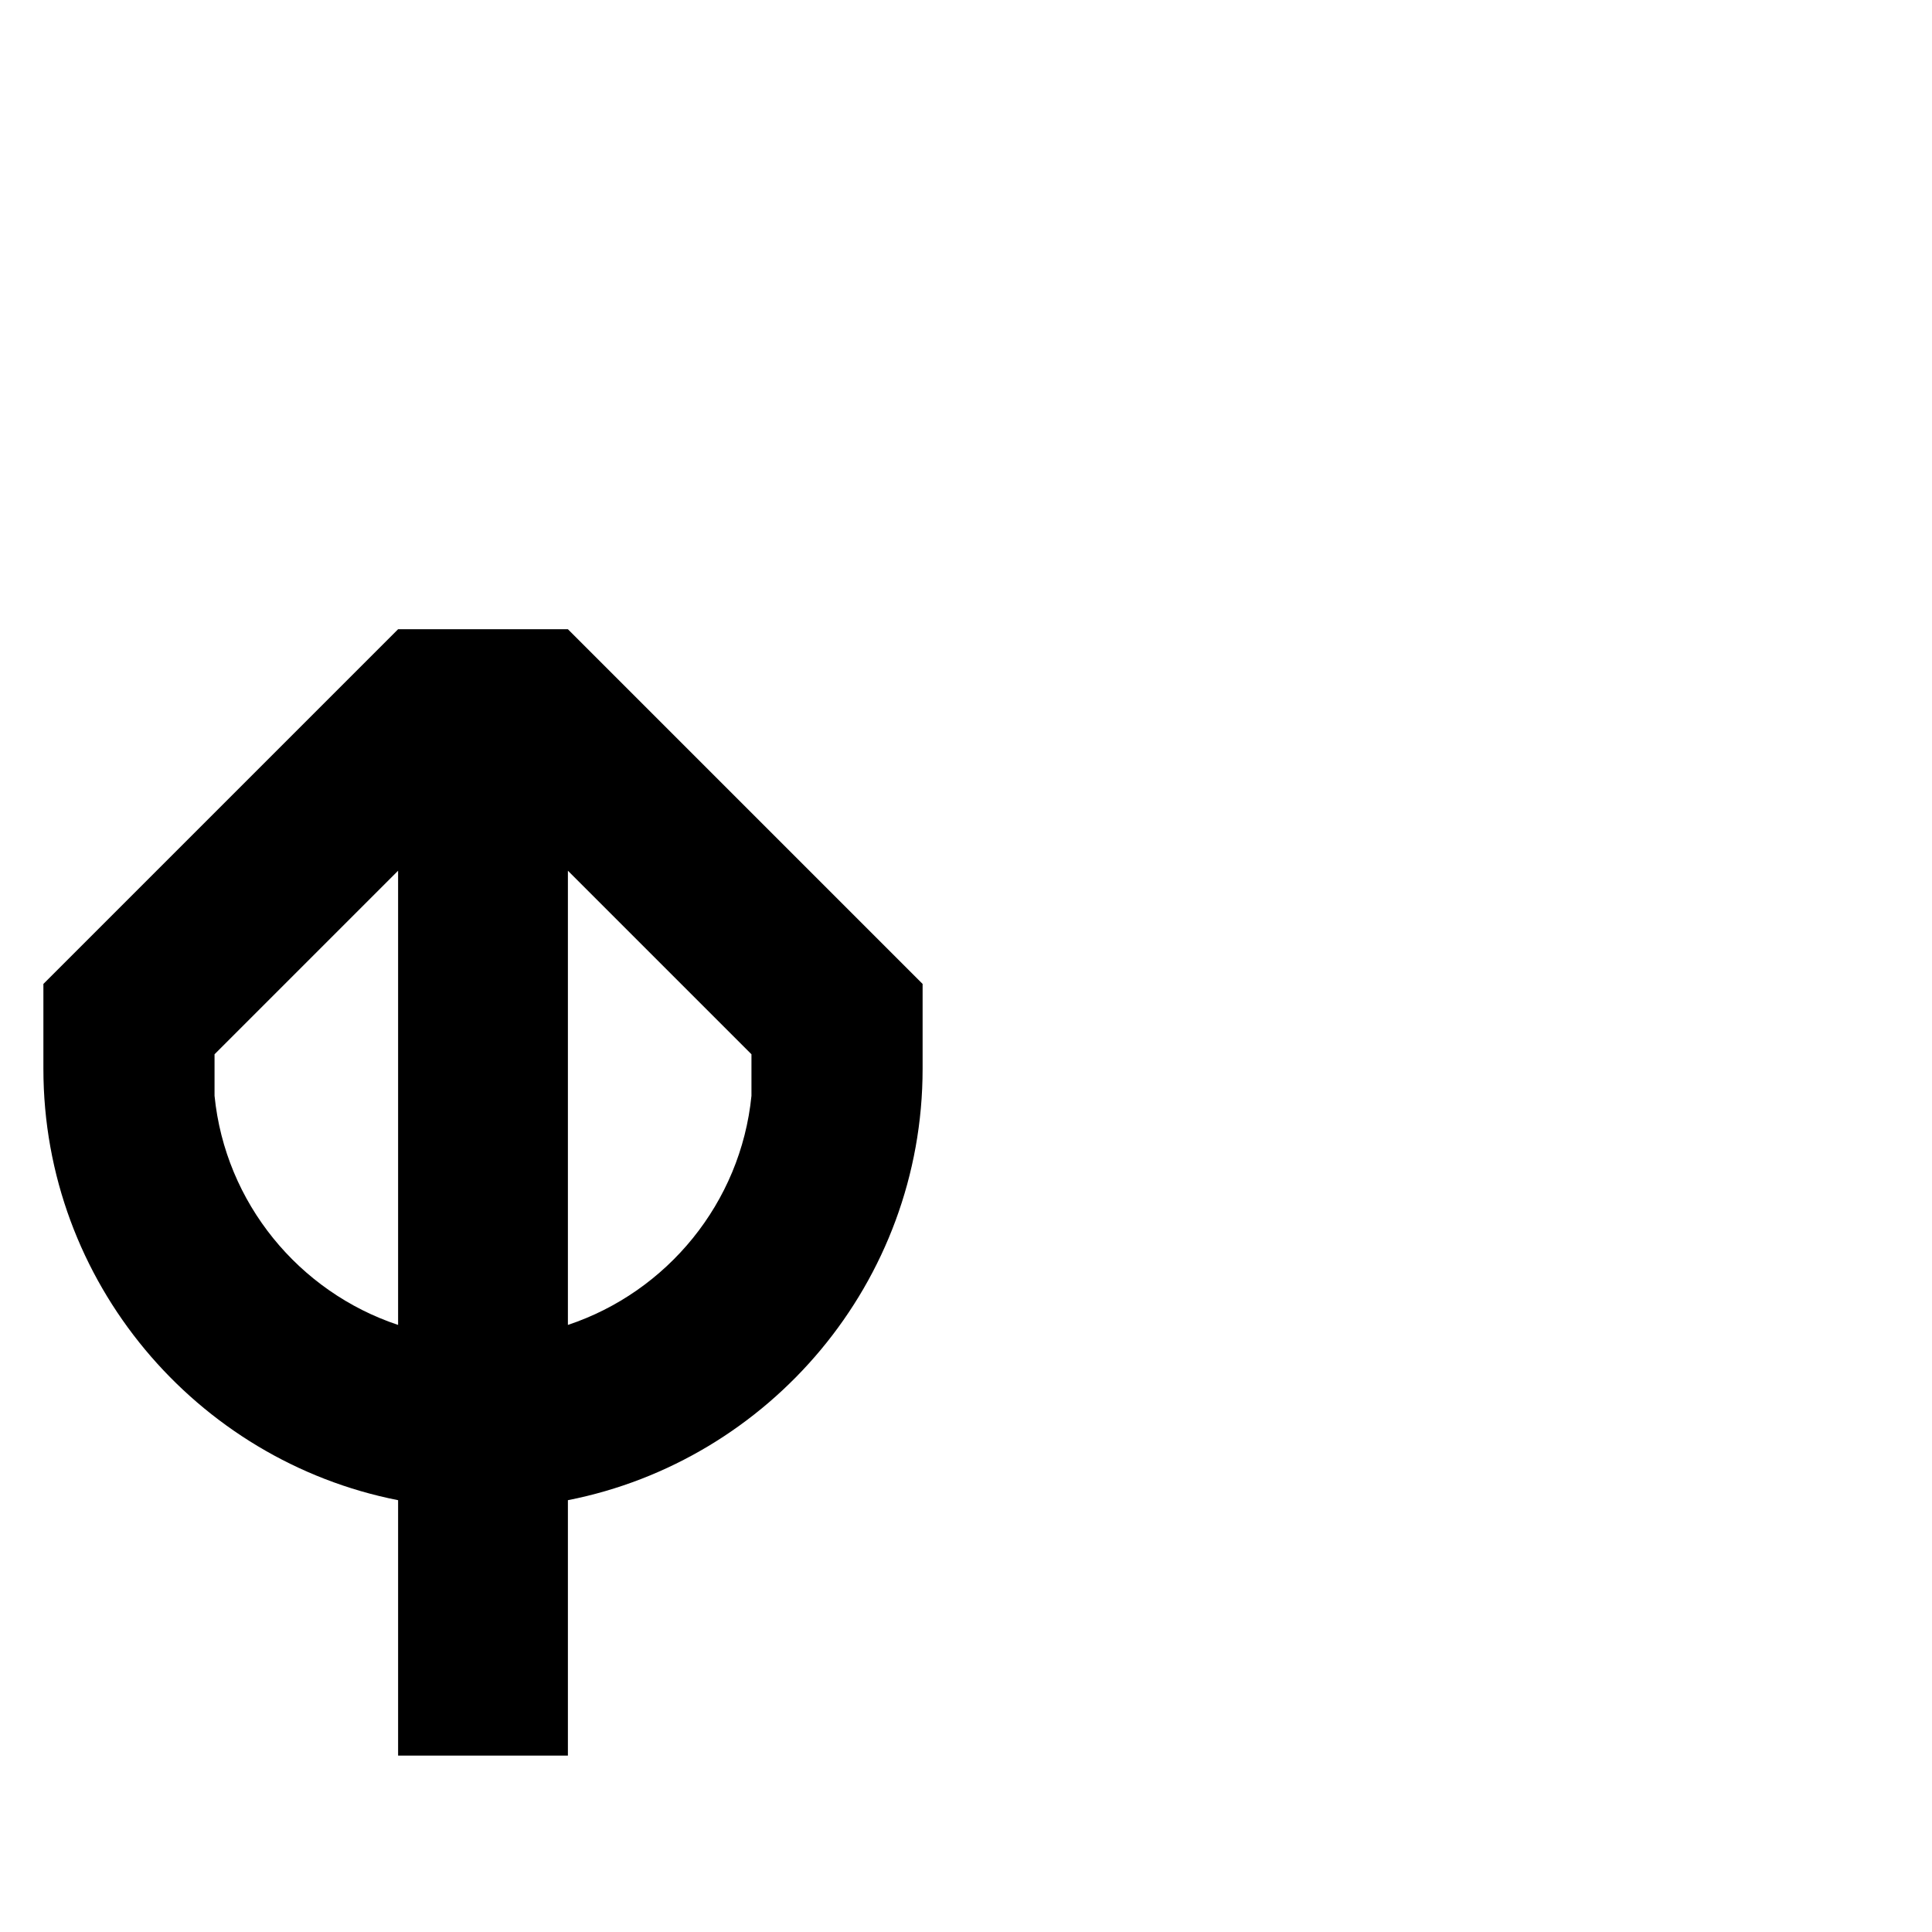
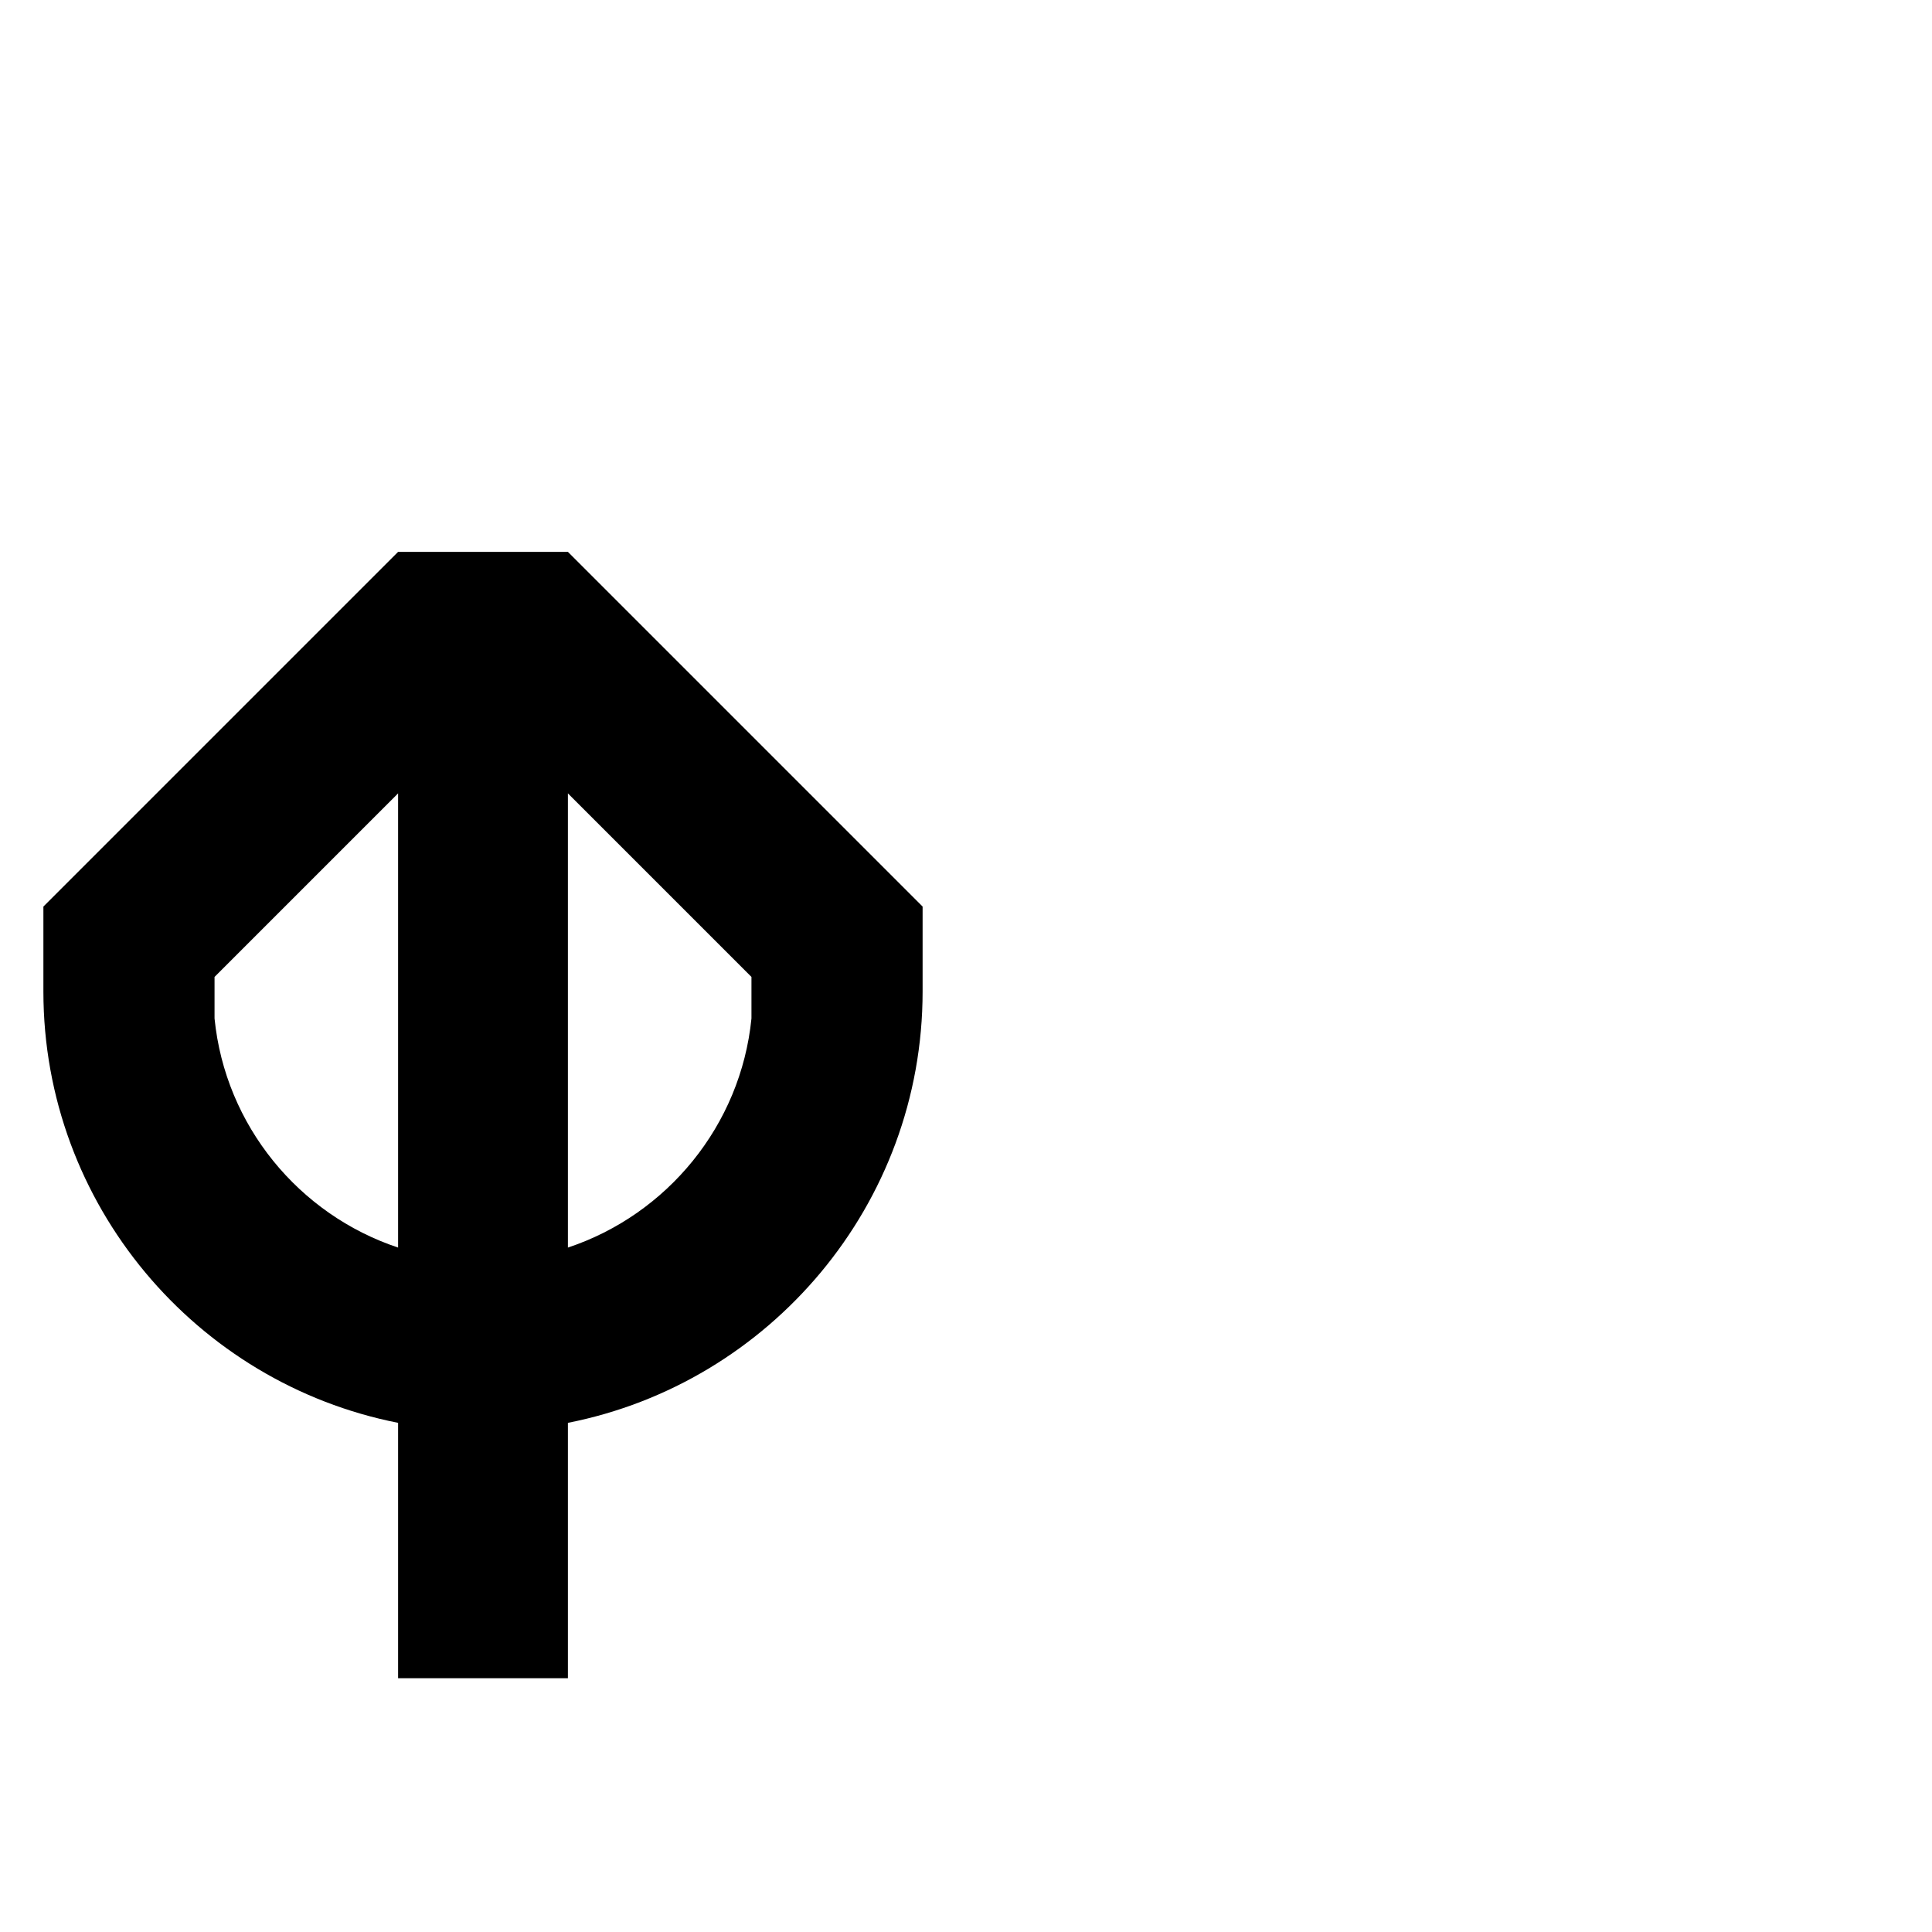
<svg xmlns="http://www.w3.org/2000/svg" width="2048" height="2048">
-   <path id="rect1" fill="#000000" stroke="none" d="M 422 667 L 46 1043 L 46 1133 C 46 1359.032 208.065 1548.174 422 1590.264 L 422 1861 L 602 1861 L 602 1590.264 C 815.945 1548.173 978 1359.019 978 1133 L 978 1043 L 602 667 Z M 422 923 L 422 1404.475 C 316.991 1369.534 238.764 1275.205 227.42 1161.58 L 227.42 1117.58 Z M 602 923 L 796.58 1117.58 L 796.58 1161.58 C 785.236 1275.2 707.013 1369.533 602 1404.475 Z" />
+   <path id="rect1" fill="#000000" stroke="none" d="M 422 585 L 46 961 L 46 1051 C 46 1277.032 208.065 1466.174 422 1508.264 L 422 1779 L 602 1779 L 602 1508.264 C 815.945 1466.172 978 1277.019 978 1051 L 978 961 L 602 585 Z M 422 841 L 422 1322.475 C 316.991 1287.534 238.764 1193.205 227.42 1079.58 L 227.42 1035.58 Z M 602 841 L 796.58 1035.58 L 796.58 1079.58 C 785.236 1193.2 707.013 1287.533 602 1322.475 Z" />
</svg>
